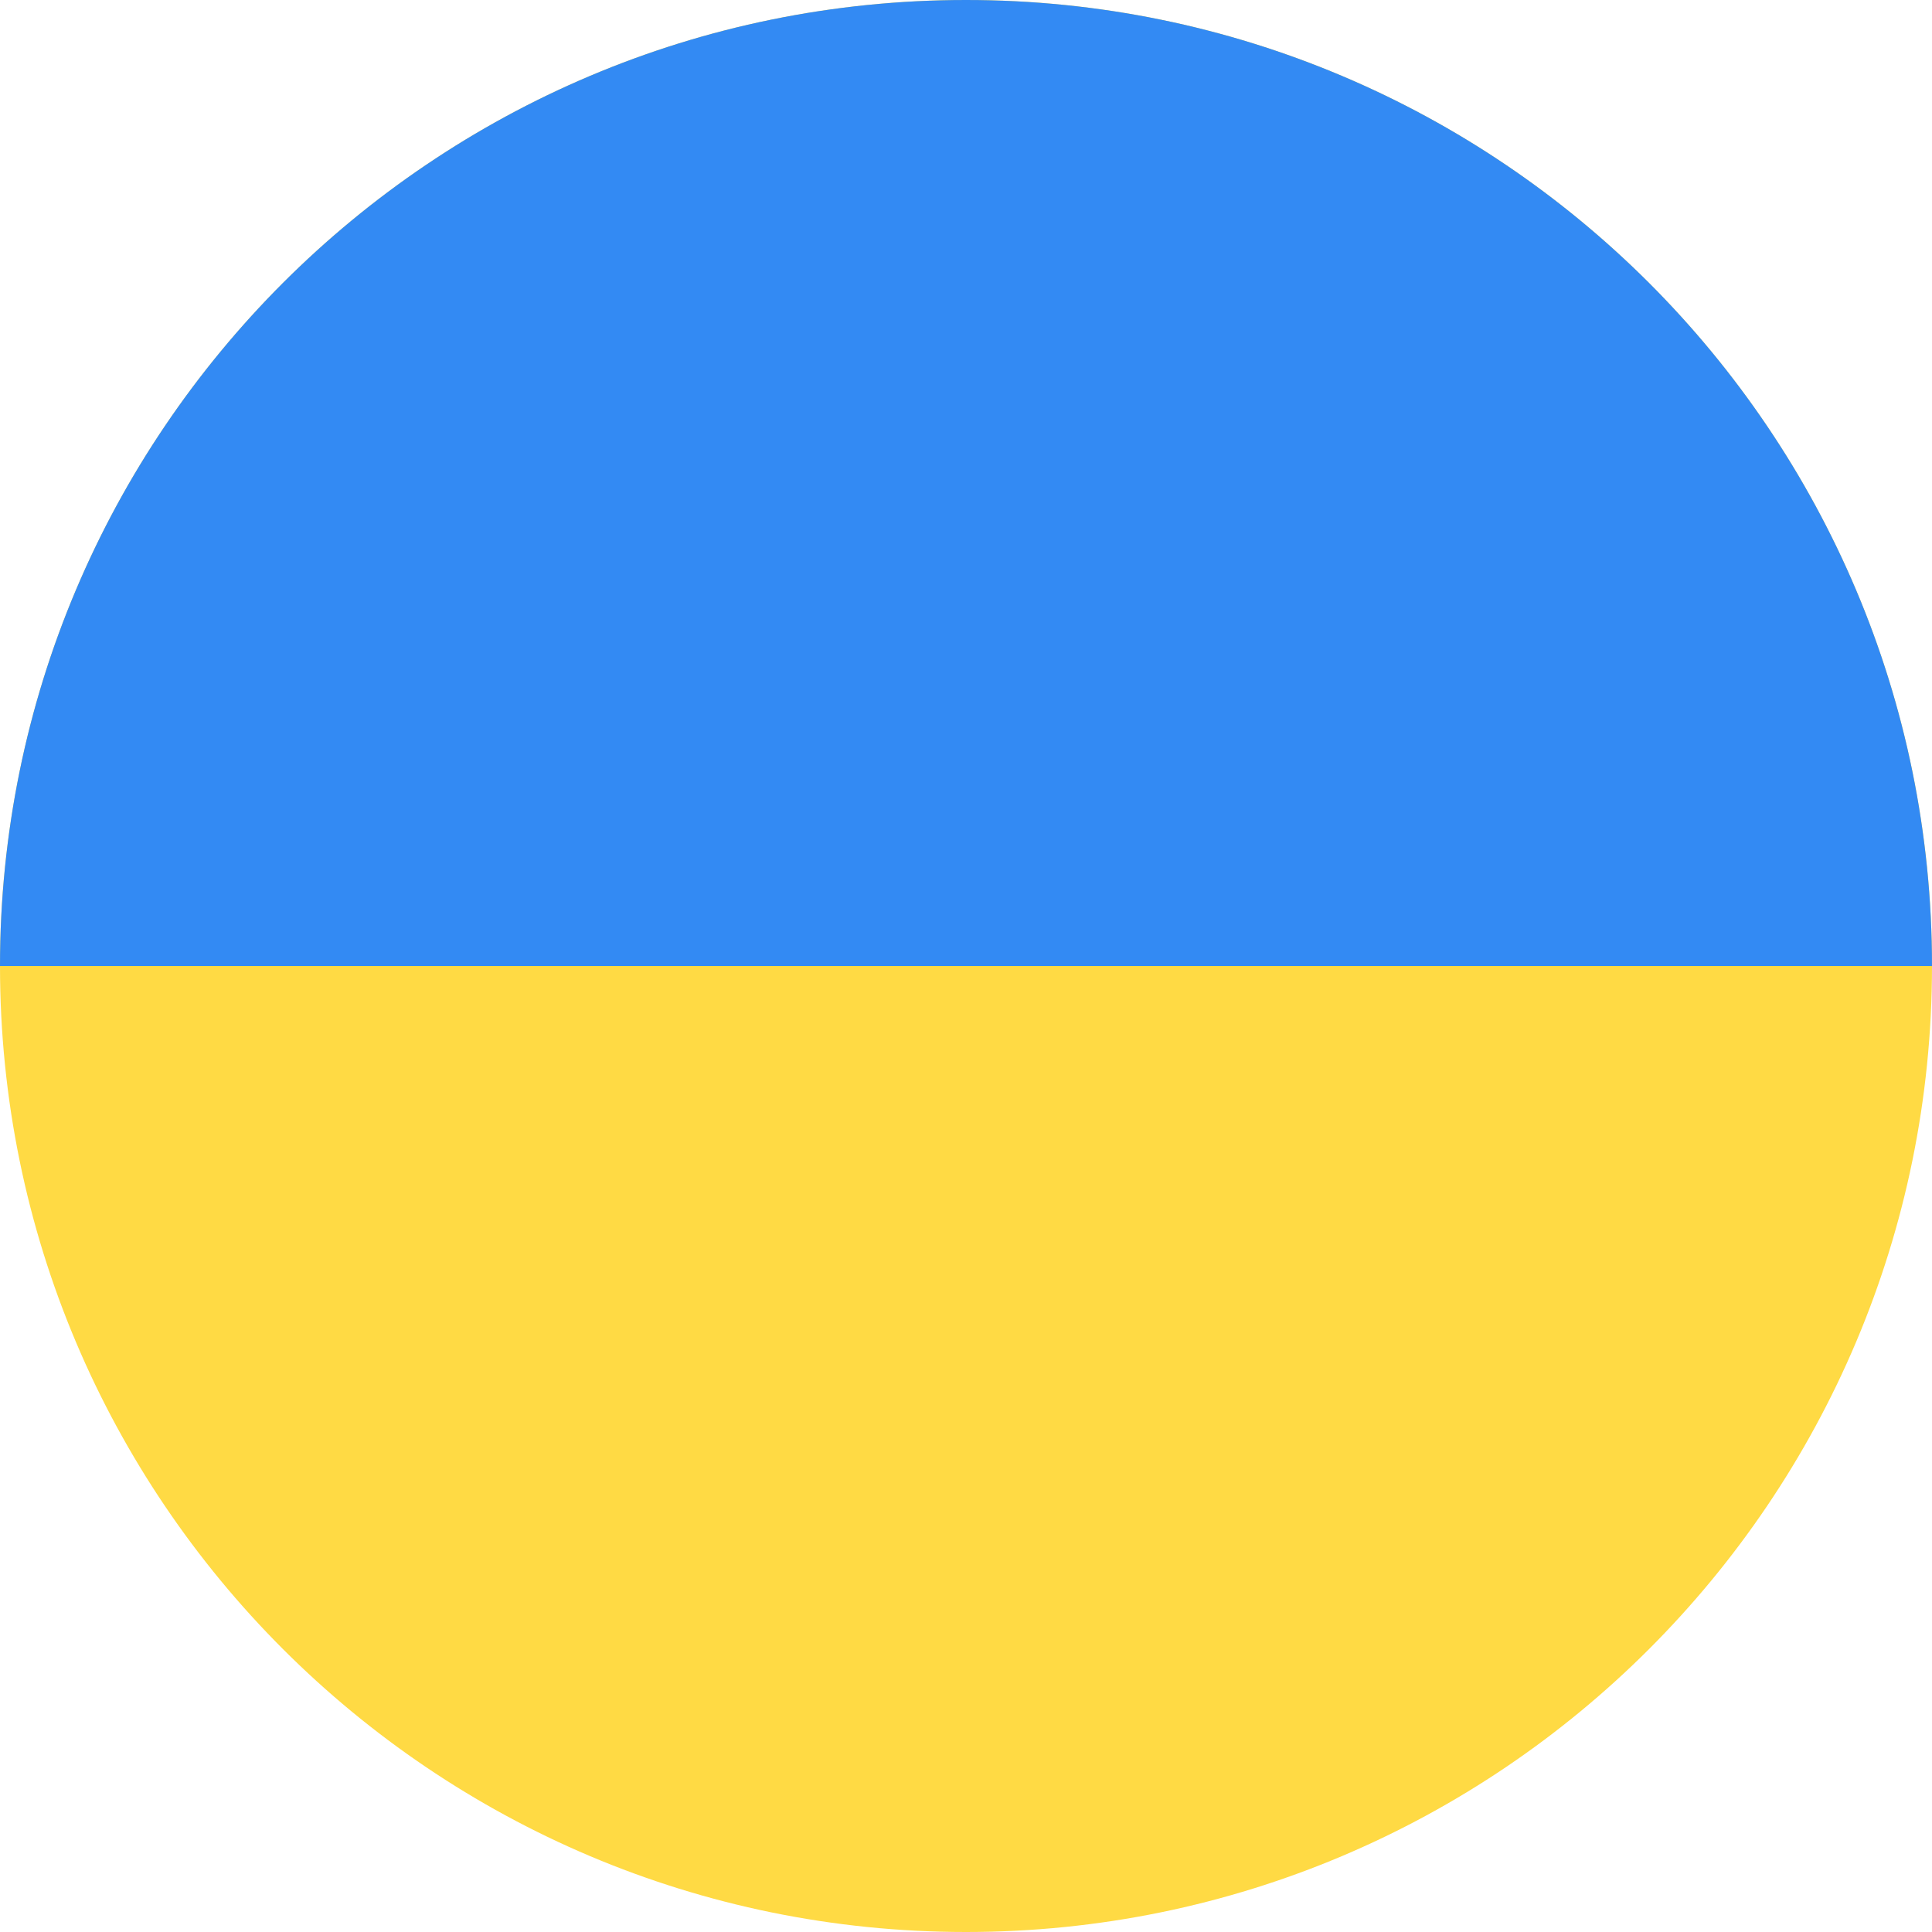
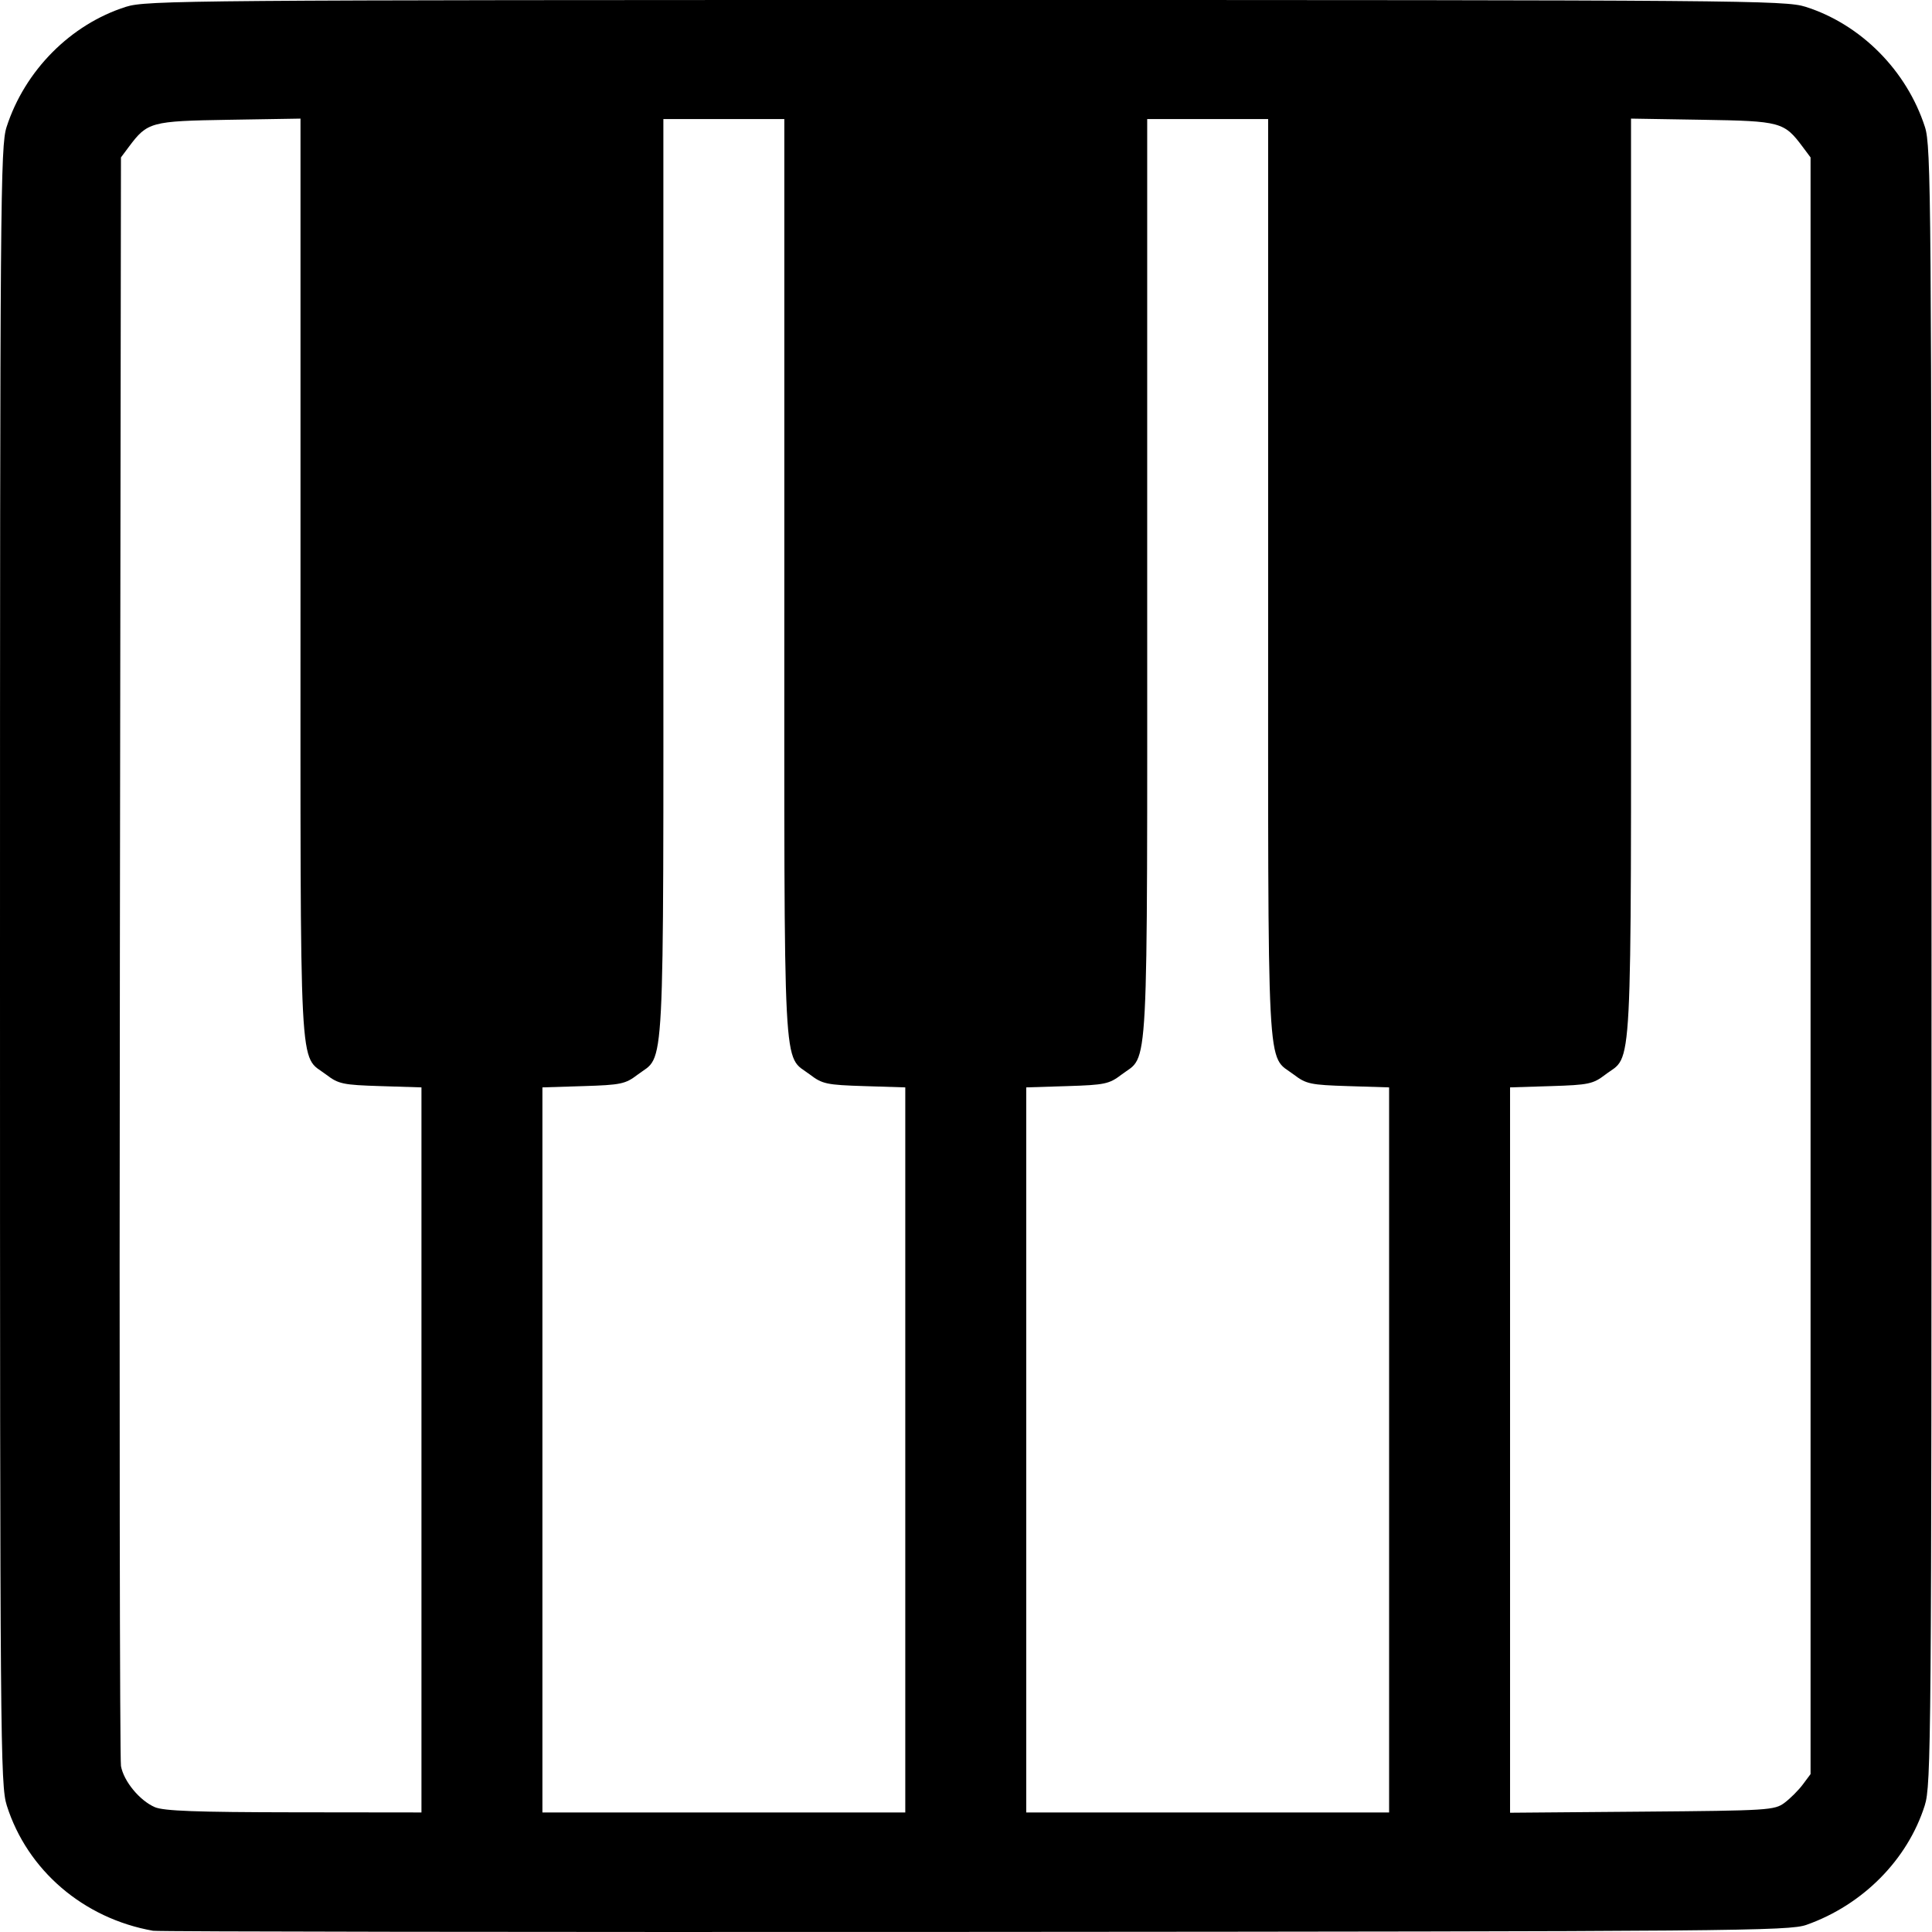
- <svg xmlns="http://www.w3.org/2000/svg" version="1.1" id="Layer_1" x="0px" y="0px" viewBox="0 0 512 512" style="enable-background:new 0 0 512 512;" xml:space="preserve">
-   <circle style="fill:#FFDA44;" cx="256" cy="256" r="256" />
-   <path style="fill:#338AF3;" d="M0,256C0,114.616,114.616,0,256,0s256,114.616,256,256" />
-   <g>
- </g>
-   <g>
- </g>
-   <g>
- </g>
-   <g>
- </g>
-   <g>
- </g>
-   <g>
- </g>
-   <g>
- </g>
-   <g>
- </g>
-   <g>
- </g>
-   <g>
- </g>
-   <g>
- </g>
-   <g>
- </g>
-   <g>
- </g>
-   <g>
- </g>
-   <g>
- </g>
+ <svg xmlns="http://www.w3.org/2000/svg" version="1.1" id="svg1" width="545.067" height="545.201" viewBox="0 0 545.067 545.201">
+   <defs id="defs1" />
+   <g id="g1" transform="translate(-1.382012,-0.8502781)">
+     <path style="fill:#000000" d="m 44.582,545.704 c -19.607,-3.456 -35.482,-17.046 -41.283,-35.342 -1.82,-5.741 -1.917,-17.693 -1.917,-236.979 0,-216.43 0.116,-231.295 1.854,-236.685 5.14,-15.944 18.088,-28.981 33.7,-33.931 5.741,-1.82 17.693,-1.917 236.979,-1.917 219.286,0 231.238,0.097 236.979,1.917 15.612,4.95 28.56,17.987 33.7,33.931 1.738,5.391 1.854,20.255 1.854,236.685 0,219.286 -0.097,231.238 -1.917,236.979 -4.853,15.304 -17.491,28.056 -33.373,33.67 -4.912,1.737 -19.714,1.863 -234.577,1.997 -126.133,0.079 -230.533,-0.068 -232,-0.326 z M 120.315,410.011 V 307.706 l -11.554,-0.361 c -10.617,-0.332 -11.858,-0.594 -15.317,-3.234 -7.802,-5.957 -7.263,4.431 -7.263,-140.019 V 34.321 l -20.192,0.331 c -22.092,0.362 -22.999,0.609 -28.275,7.675 l -2.199,2.946 -0.304,225.255 c -0.167,123.89 -0.028,226.801 0.309,228.69 0.764,4.277 5.248,9.727 9.542,11.598 2.486,1.083 11.74,1.427 39.253,1.459 l 36,0.042 z m 136.533,0 V 307.706 l -11.554,-0.361 c -10.618,-0.332 -11.859,-0.594 -15.317,-3.234 -7.802,-5.957 -7.263,4.424 -7.263,-139.955 V 34.45 H 205.649 188.582 V 164.156 c 0,144.378 0.539,133.998 -7.263,139.955 -3.458,2.64 -4.699,2.902 -15.317,3.234 l -11.554,0.361 v 102.306 102.306 h 51.2 51.2 z m 136.533,0 V 307.706 l -11.554,-0.361 c -10.617,-0.332 -11.858,-0.594 -15.317,-3.234 -7.802,-5.957 -7.263,4.424 -7.263,-139.955 V 34.45 H 342.182 325.115 V 164.156 c 0,144.378 0.539,133.998 -7.263,139.955 -3.458,2.64 -4.699,2.902 -15.317,3.234 l -11.554,0.361 v 102.306 102.306 h 51.2 51.2 z m 111.591,99.573 c 1.619,-1.21 3.934,-3.525 5.143,-5.145 l 2.199,-2.946 V 273.384 45.273 l -2.199,-2.946 c -5.276,-7.067 -6.183,-7.313 -28.275,-7.675 l -20.192,-0.331 V 164.091 c 0,144.451 0.539,134.062 -7.263,140.019 -3.458,2.64 -4.699,2.902 -15.317,3.234 l -11.554,0.361 v 102.345 102.345 l 37.257,-0.306 c 35.713,-0.293 37.379,-0.397 40.201,-2.505 z" id="path1" />
+   </g>
</svg>
